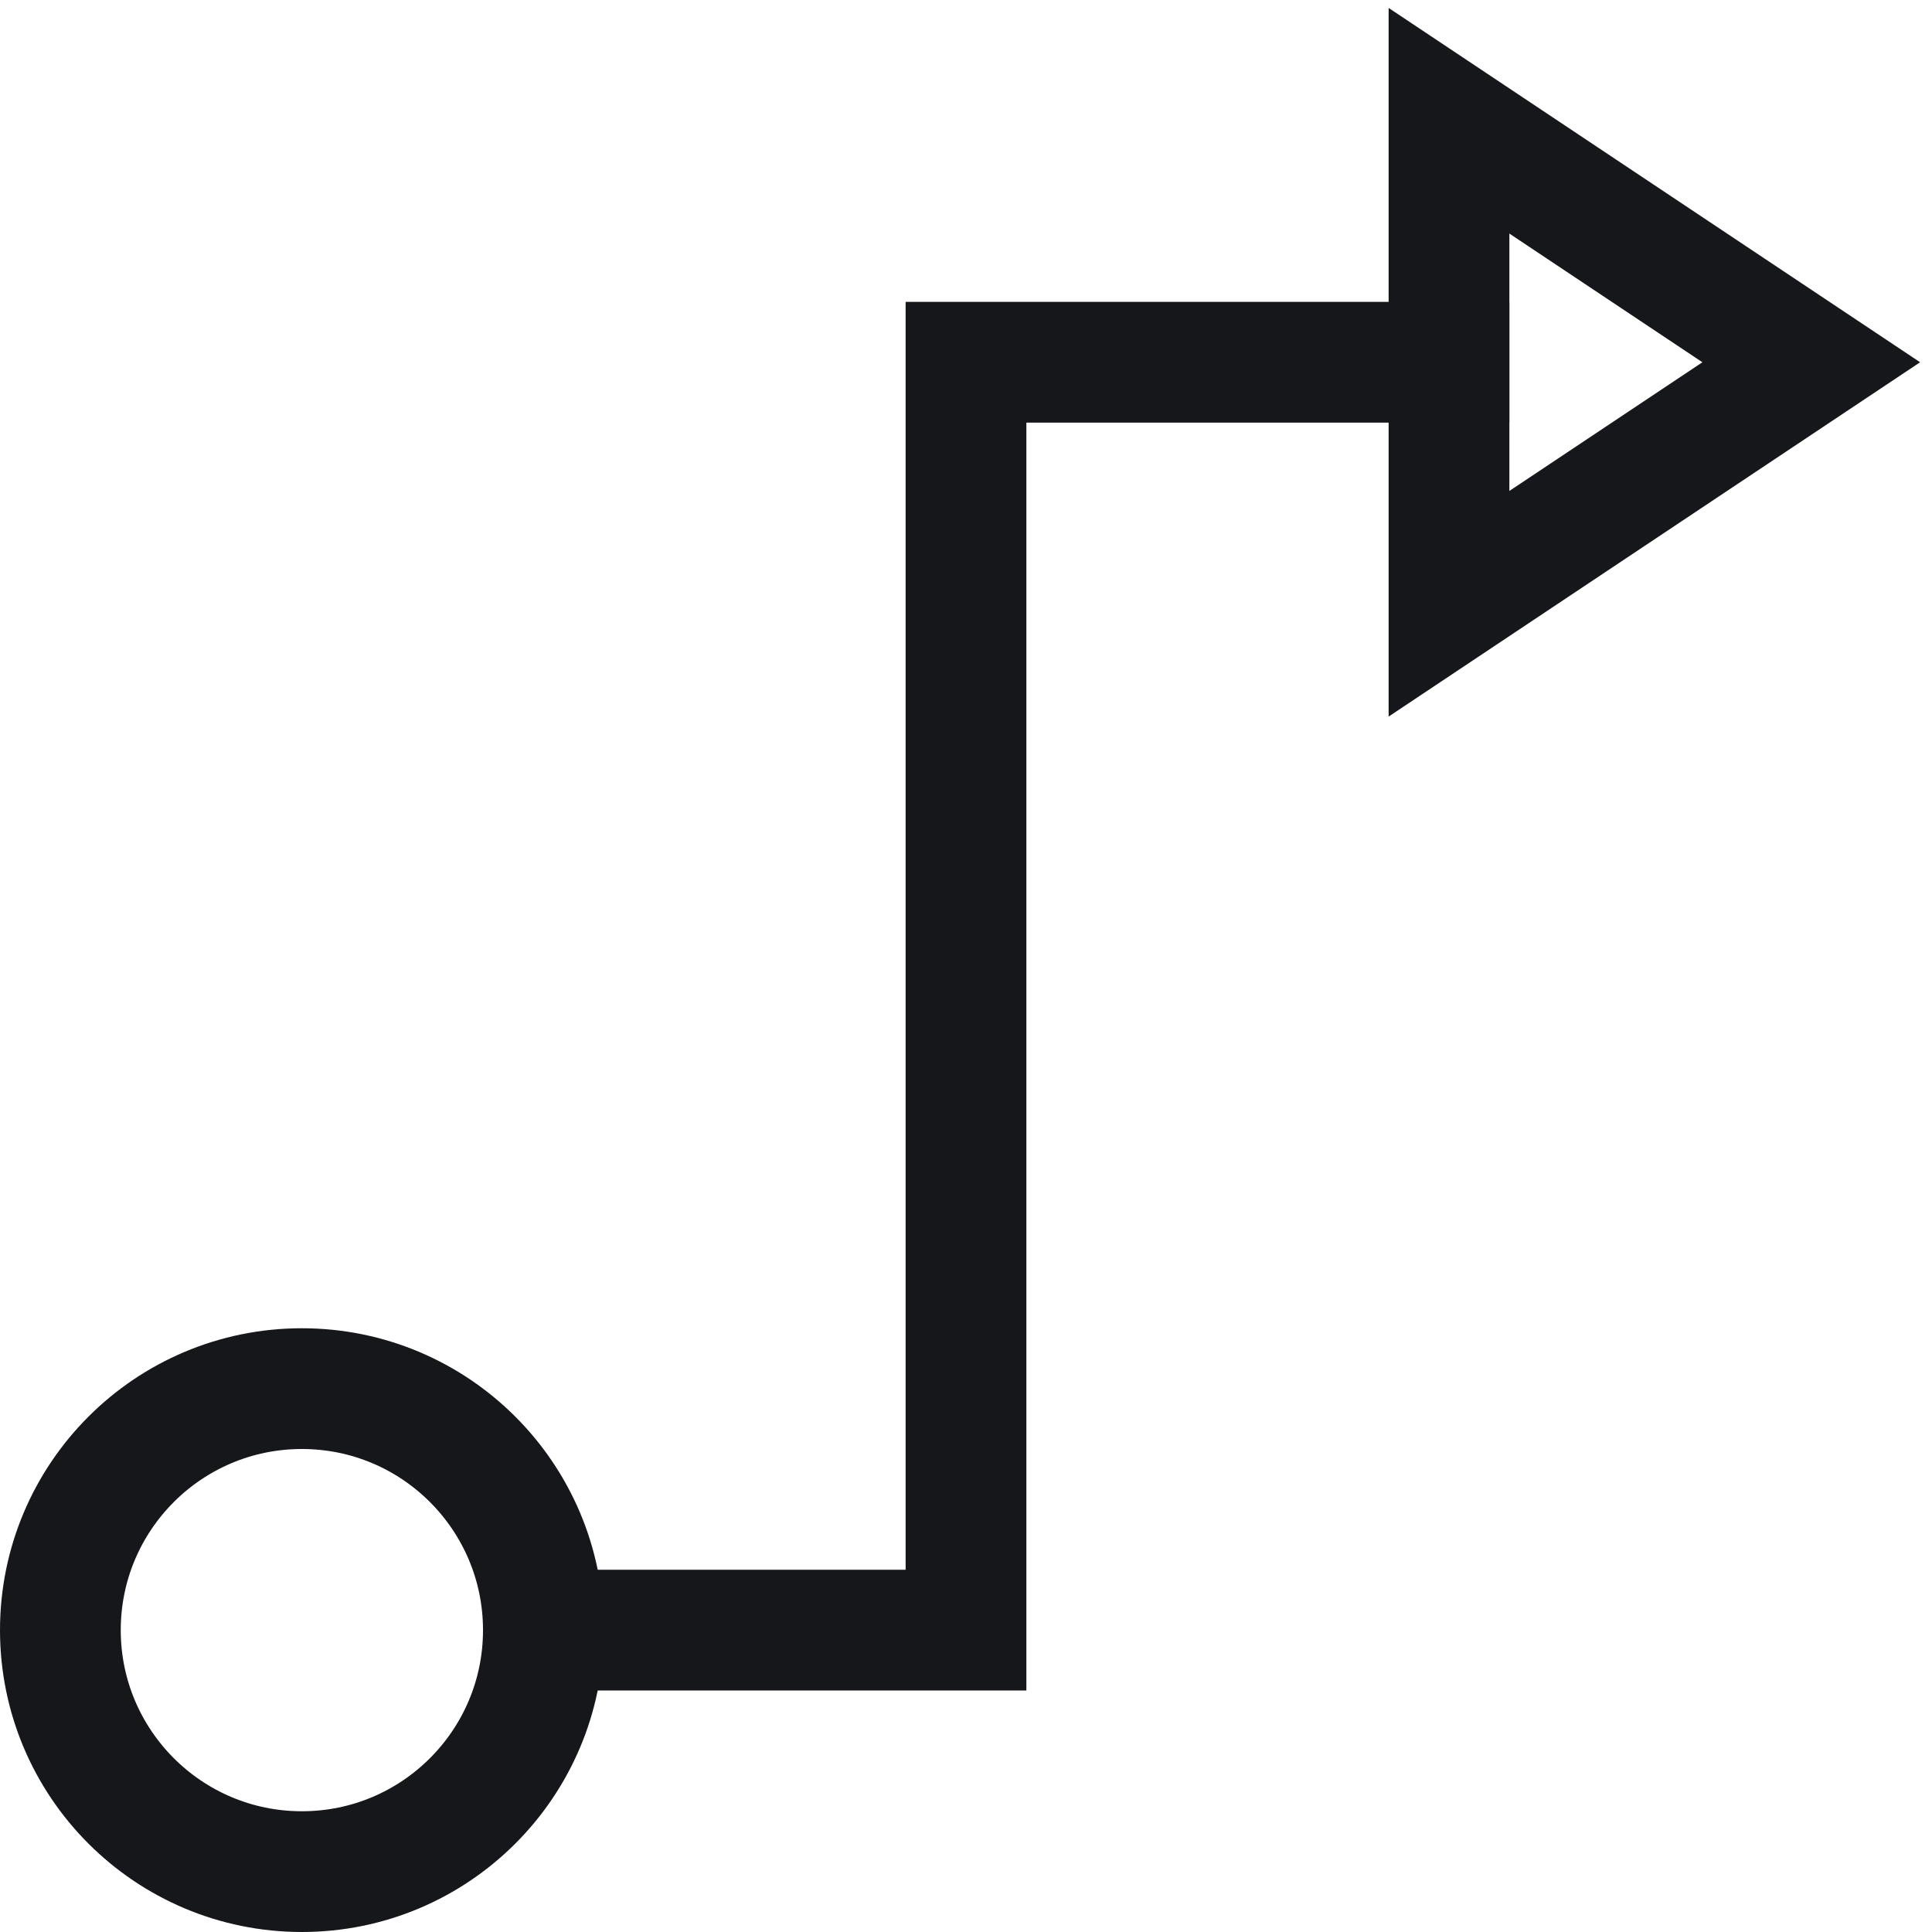
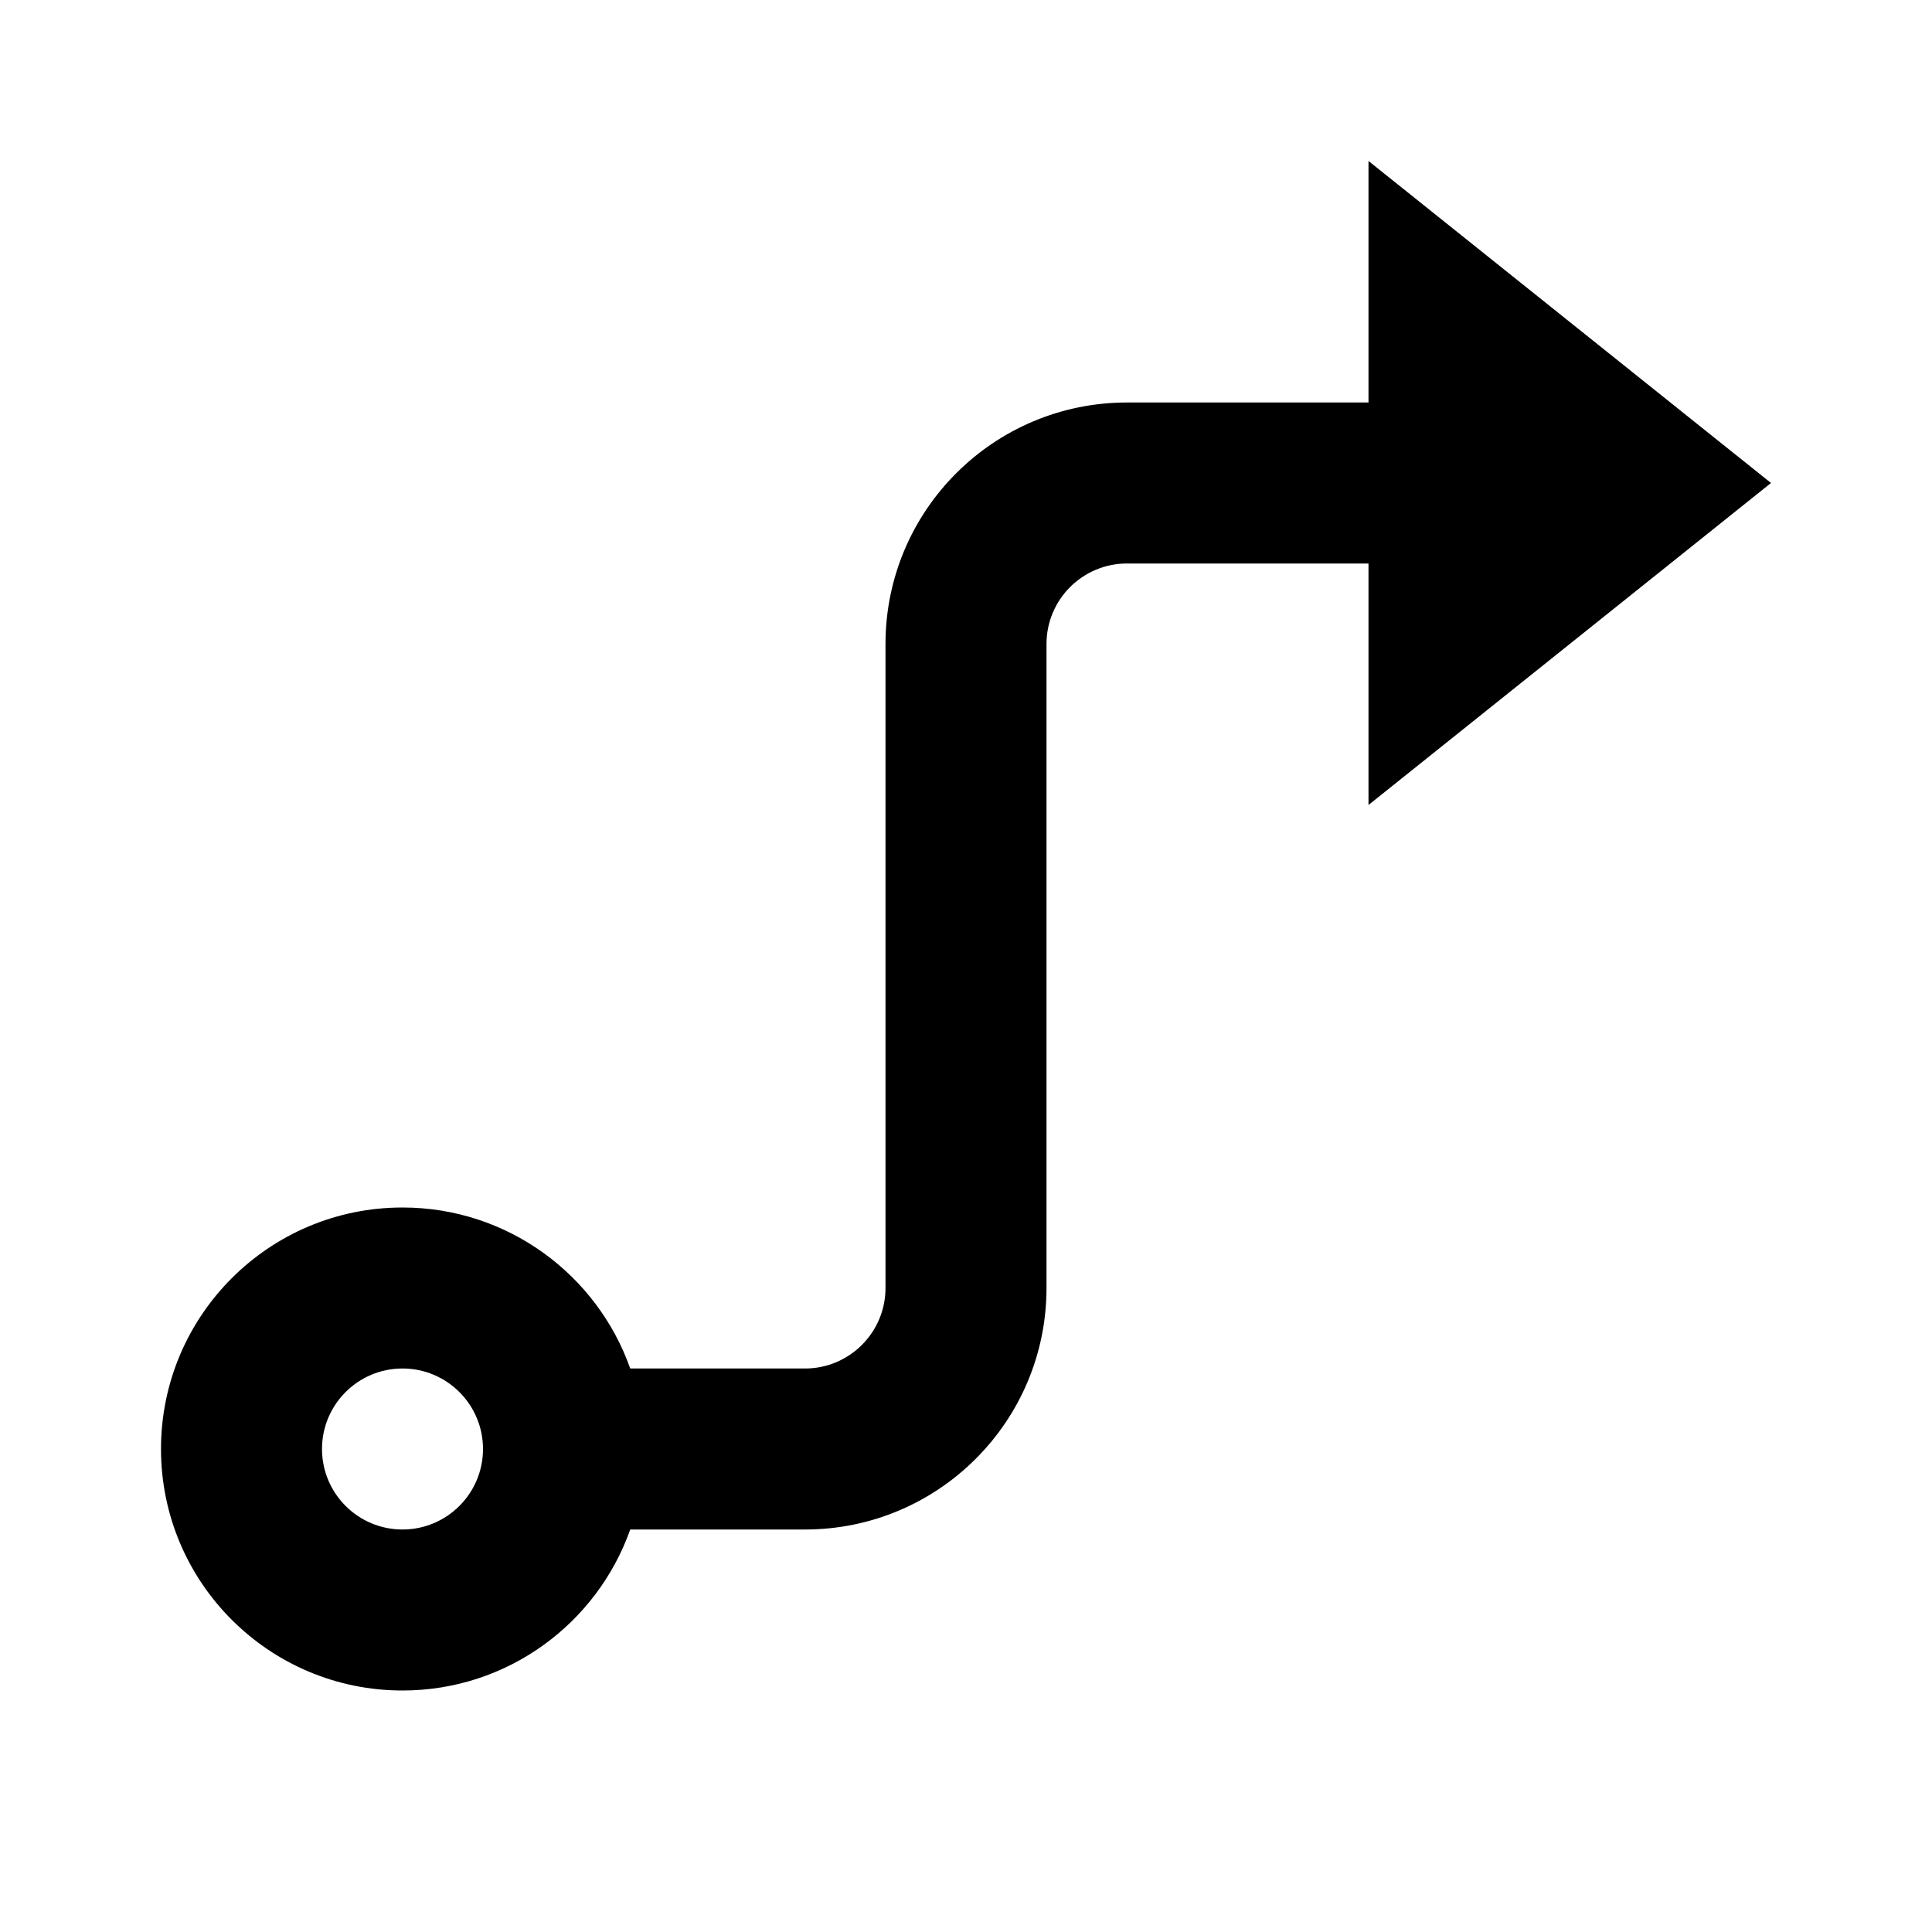
- <svg xmlns="http://www.w3.org/2000/svg" height="32" width="32">
-   <g fill="none" stroke="#16171a" stroke-linecap="square" stroke-miterlimit="10" stroke-width="2">
-     <path d="M9 27h7V6h8" />
-     <circle cx="5" cy="27" r="4" />
-     <path d="M24 2v8l6-4z" />
-   </g>
+ <svg xmlns="http://www.w3.org/2000/svg" viewBox="0 0 24 24" width="32" height="32">
+   <path d="M13 8V16C13 17.657 11.657 19 10 19H7.829C7.417 20.165 6.306 21 5 21C3.343 21 2 19.657 2 18C2 16.343 3.343 15 5 15C6.306 15 7.417 15.835 7.829 17H10C10.552 17 11 16.552 11 16V8C11 6.343 12.343 5 14 5H17V2L22 6L17 10V7H14C13.448 7 13 7.448 13 8ZM5 19C5.552 19 6 18.552 6 18C6 17.448 5.552 17 5 17C4.448 17 4 17.448 4 18C4 18.552 4.448 19 5 19Z" />
</svg>
